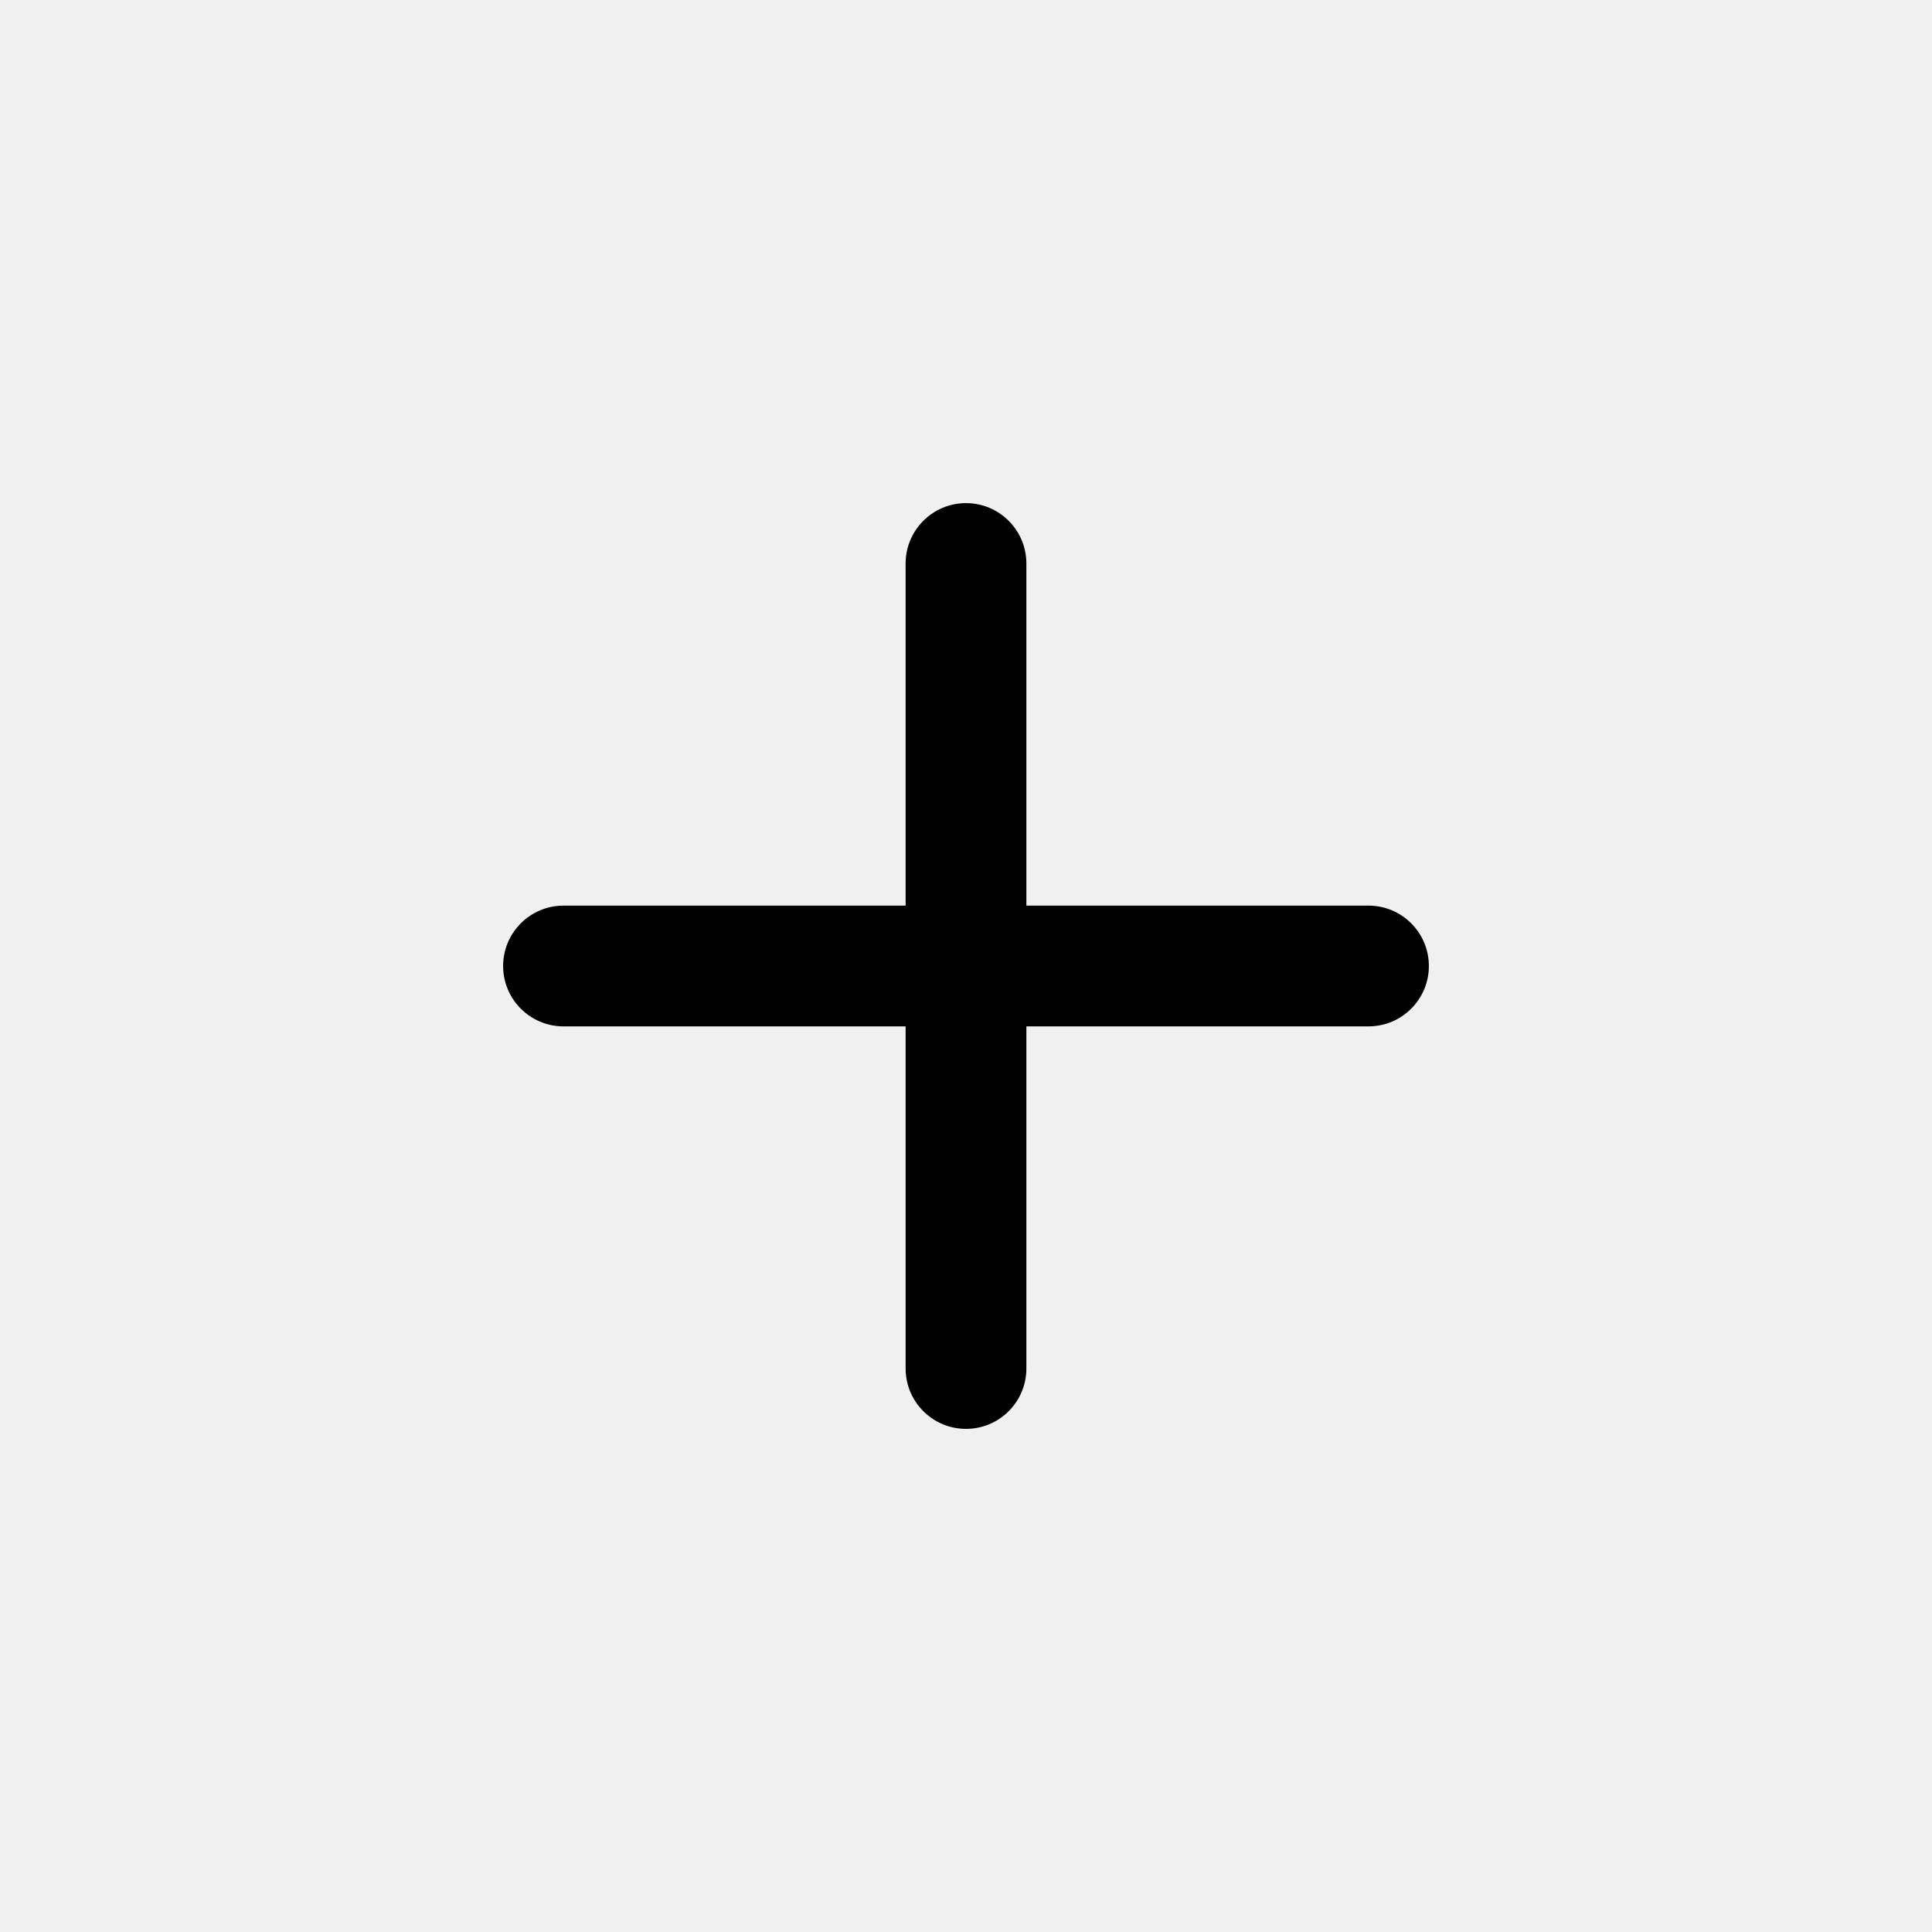
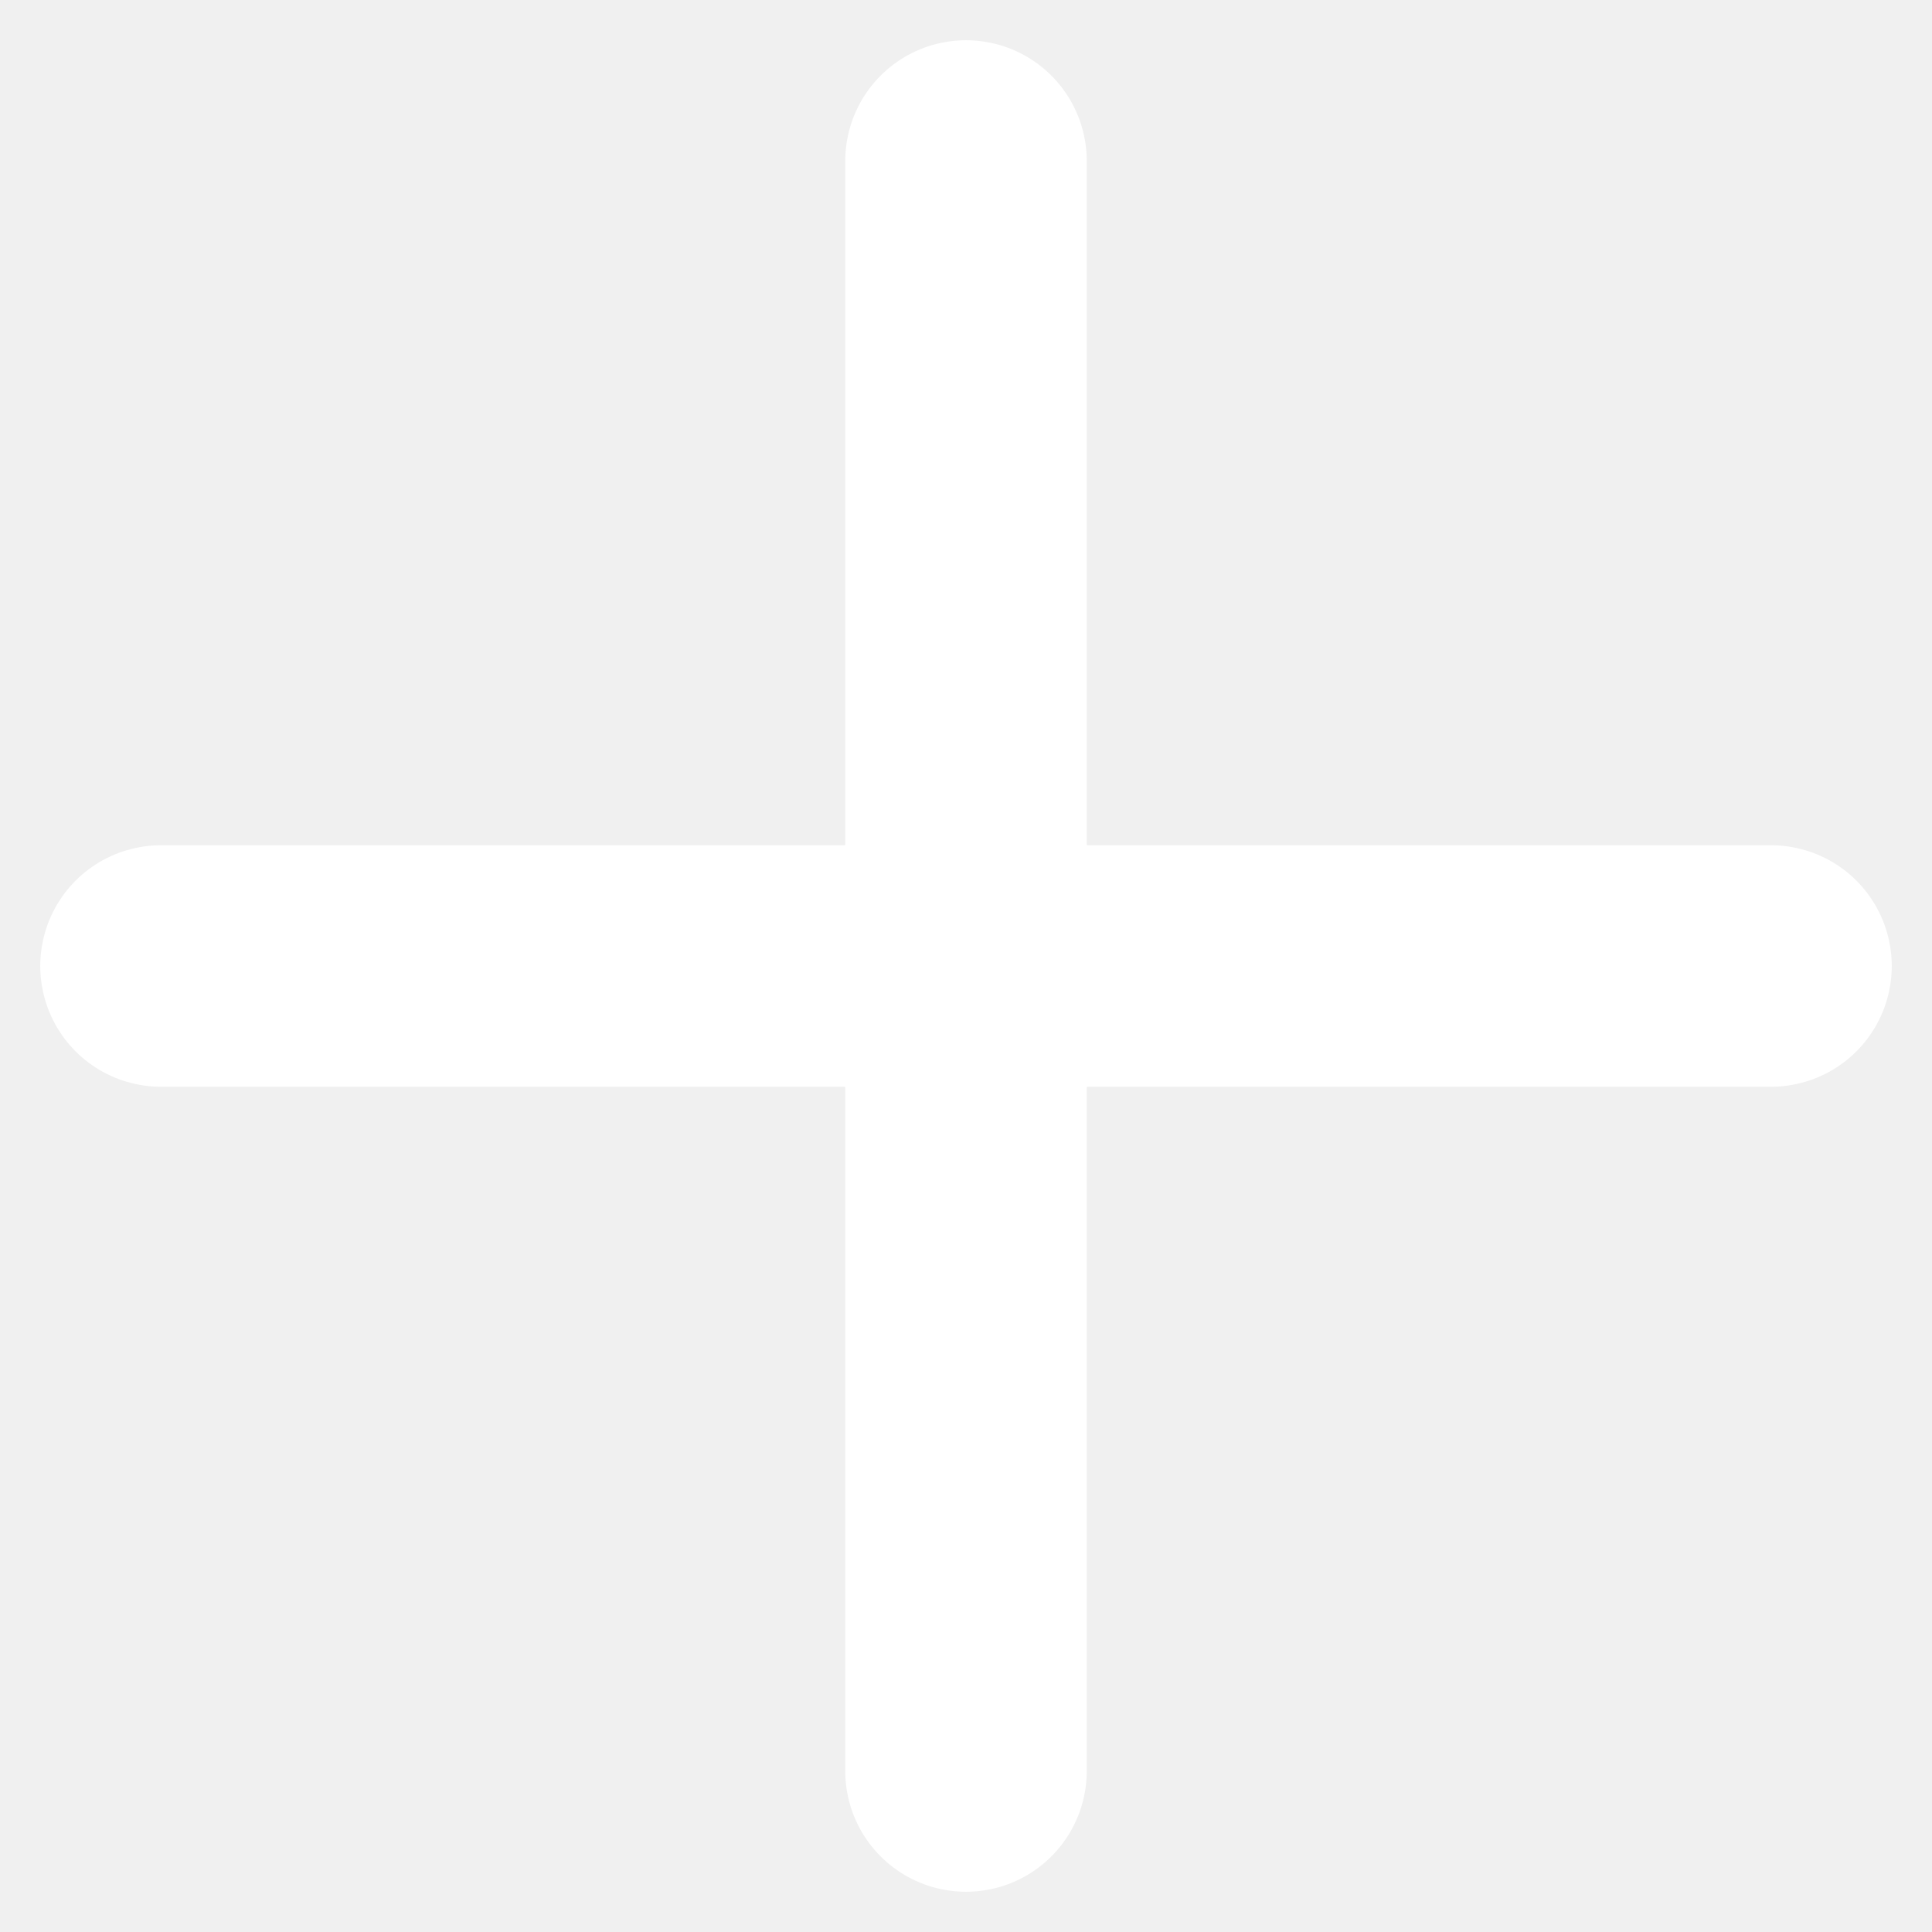
- <svg xmlns="http://www.w3.org/2000/svg" width="24" height="24" viewBox="0 0 24 24" fill="none">
-   <path d="M12.75 7C12.75 6.586 12.414 6.25 12 6.25C11.586 6.25 11.25 6.586 11.25 7V11.25H7C6.586 11.25 6.25 11.586 6.25 12C6.25 12.414 6.586 12.75 7 12.75H11.25V17C11.25 17.414 11.586 17.75 12 17.75C12.414 17.75 12.75 17.414 12.75 17V12.75H17C17.414 12.75 17.75 12.414 17.75 12C17.75 11.586 17.414 11.25 17 11.25H12.75V7Z" fill="black" />
+ <svg xmlns="http://www.w3.org/2000/svg" width="12" height="12" viewBox="0 0 12 12" fill="none">
+   <g clip-path="url(#clip0_217_1631)">
+     <path d="M6 11V1" stroke="white" stroke-width="1.5" stroke-linecap="round" />
+     <path d="M1 6L11 6" stroke="white" stroke-width="1.5" stroke-linecap="round" />
+   </g>
+   <defs>
+     <clipPath id="clip0_217_1631">
+       <rect width="12" height="12" fill="white" />
+     </clipPath>
+   </defs>
</svg>
